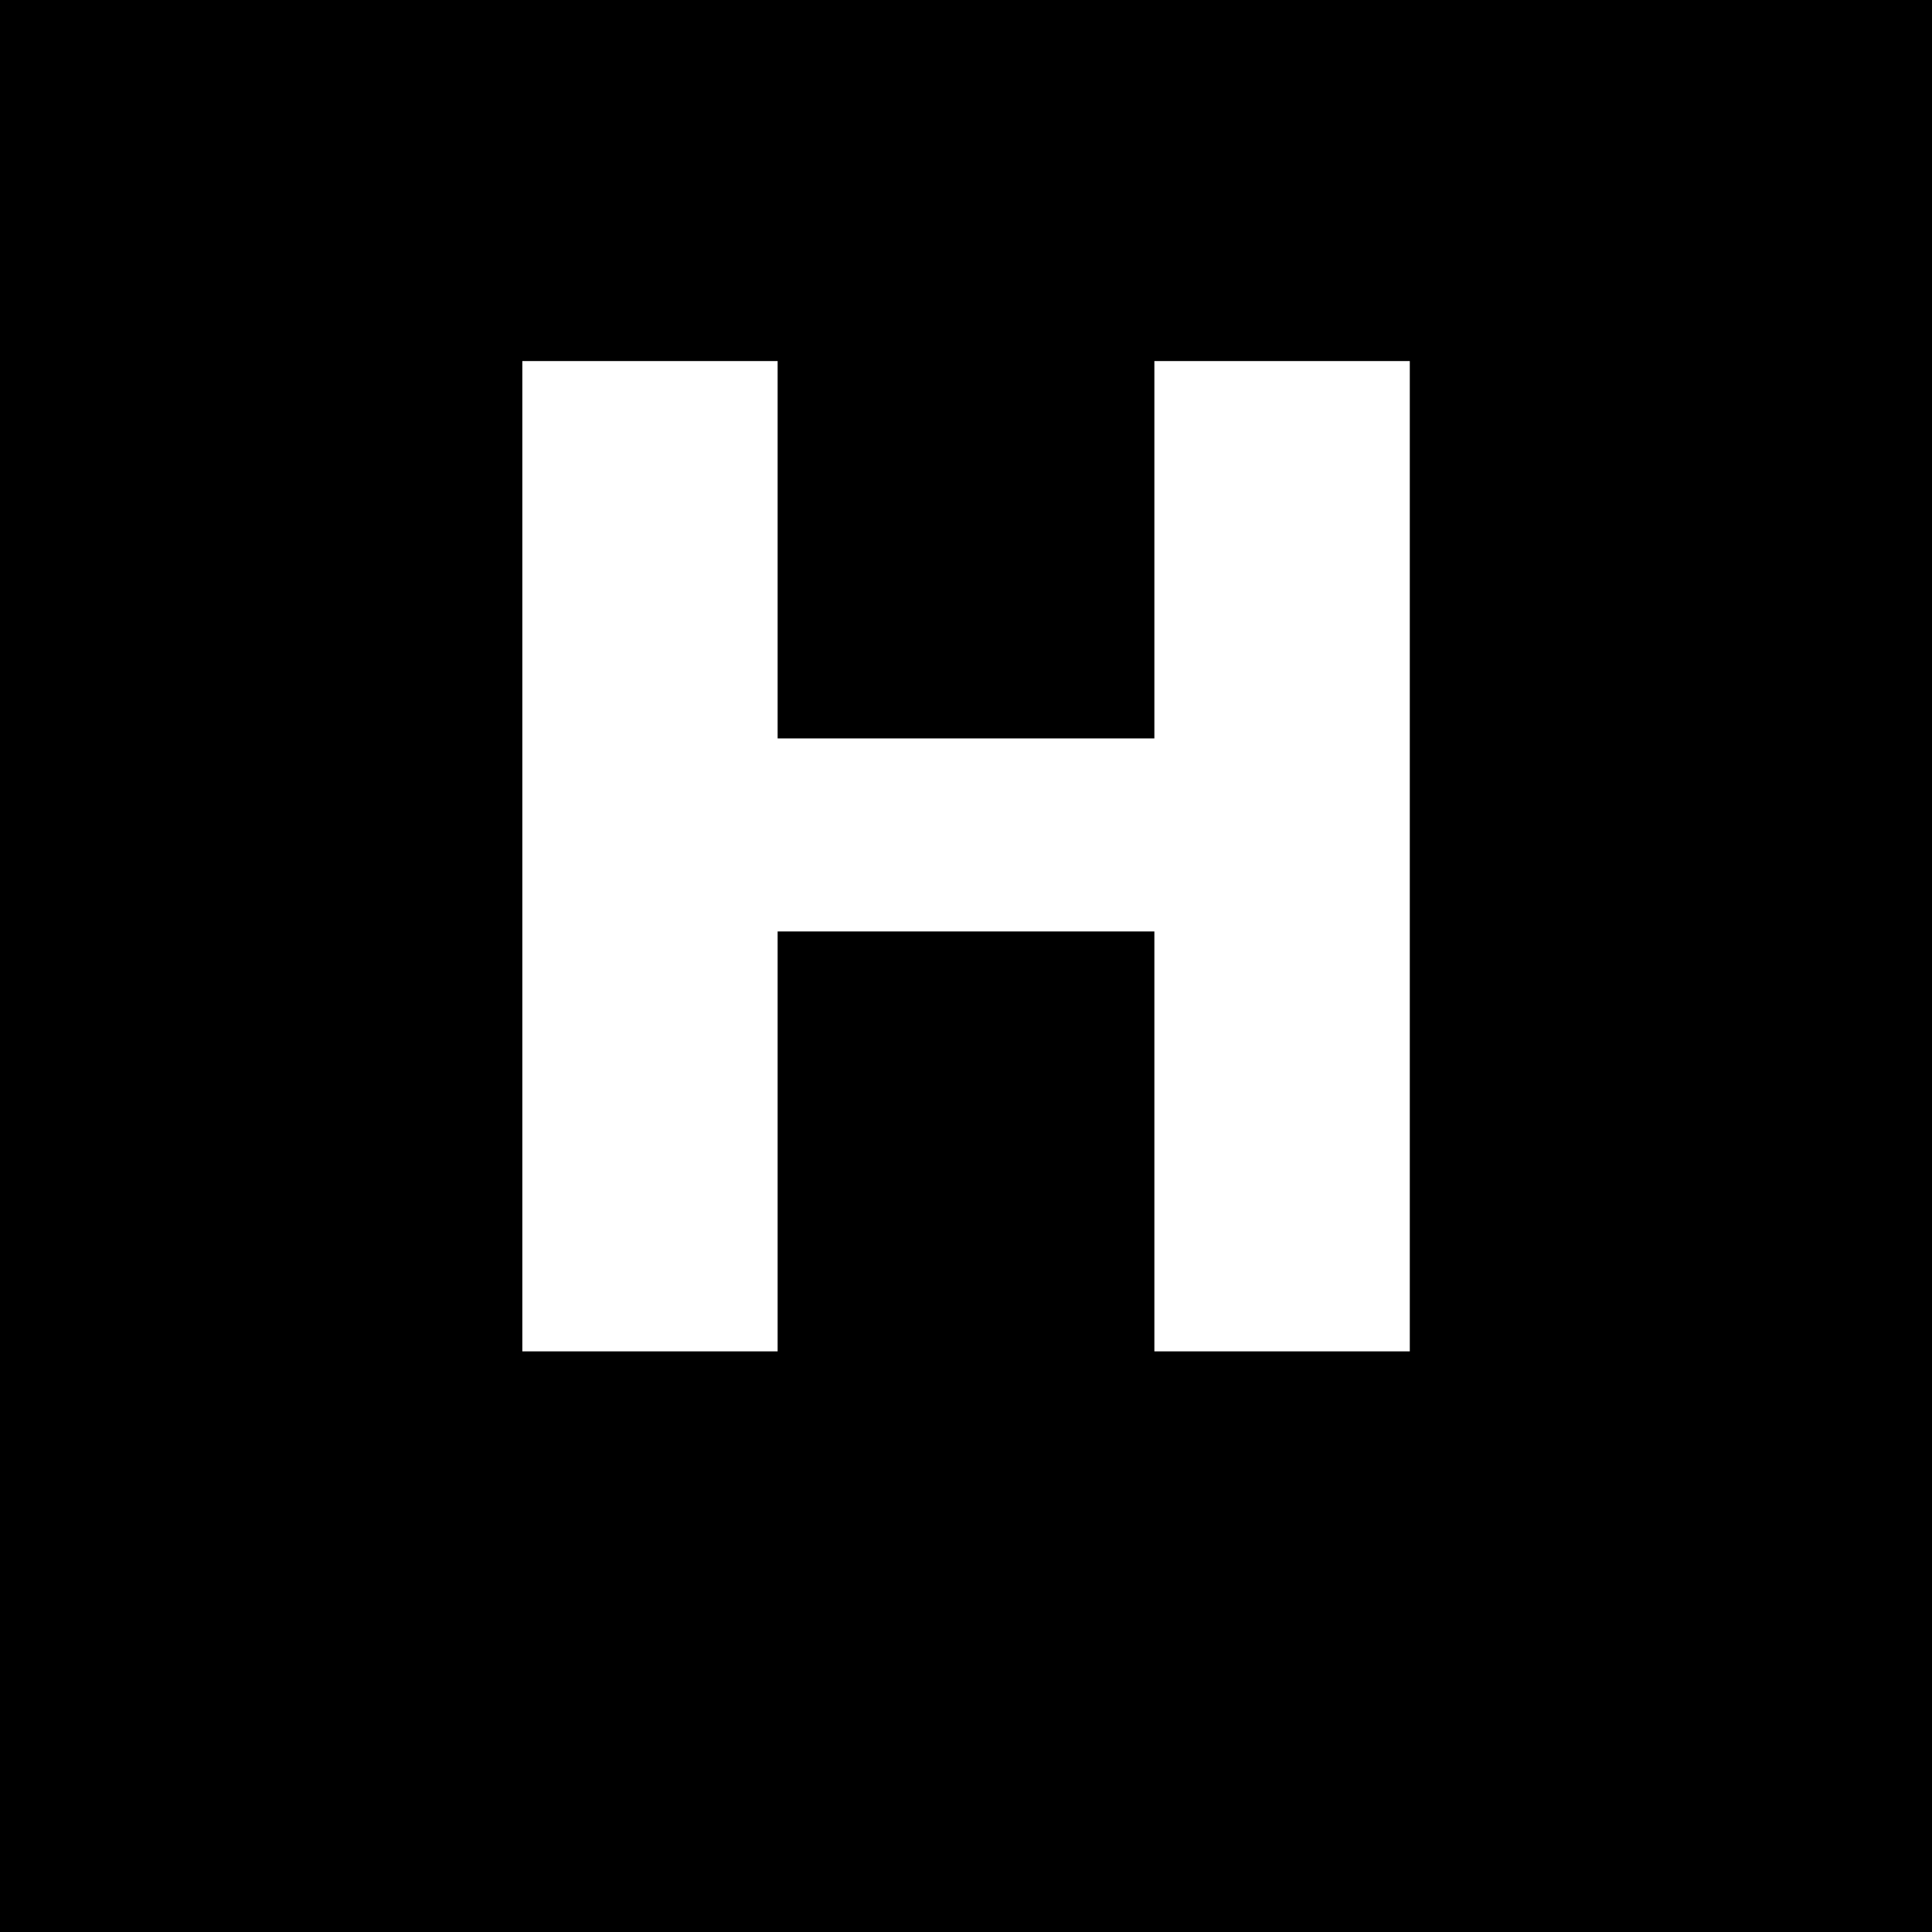
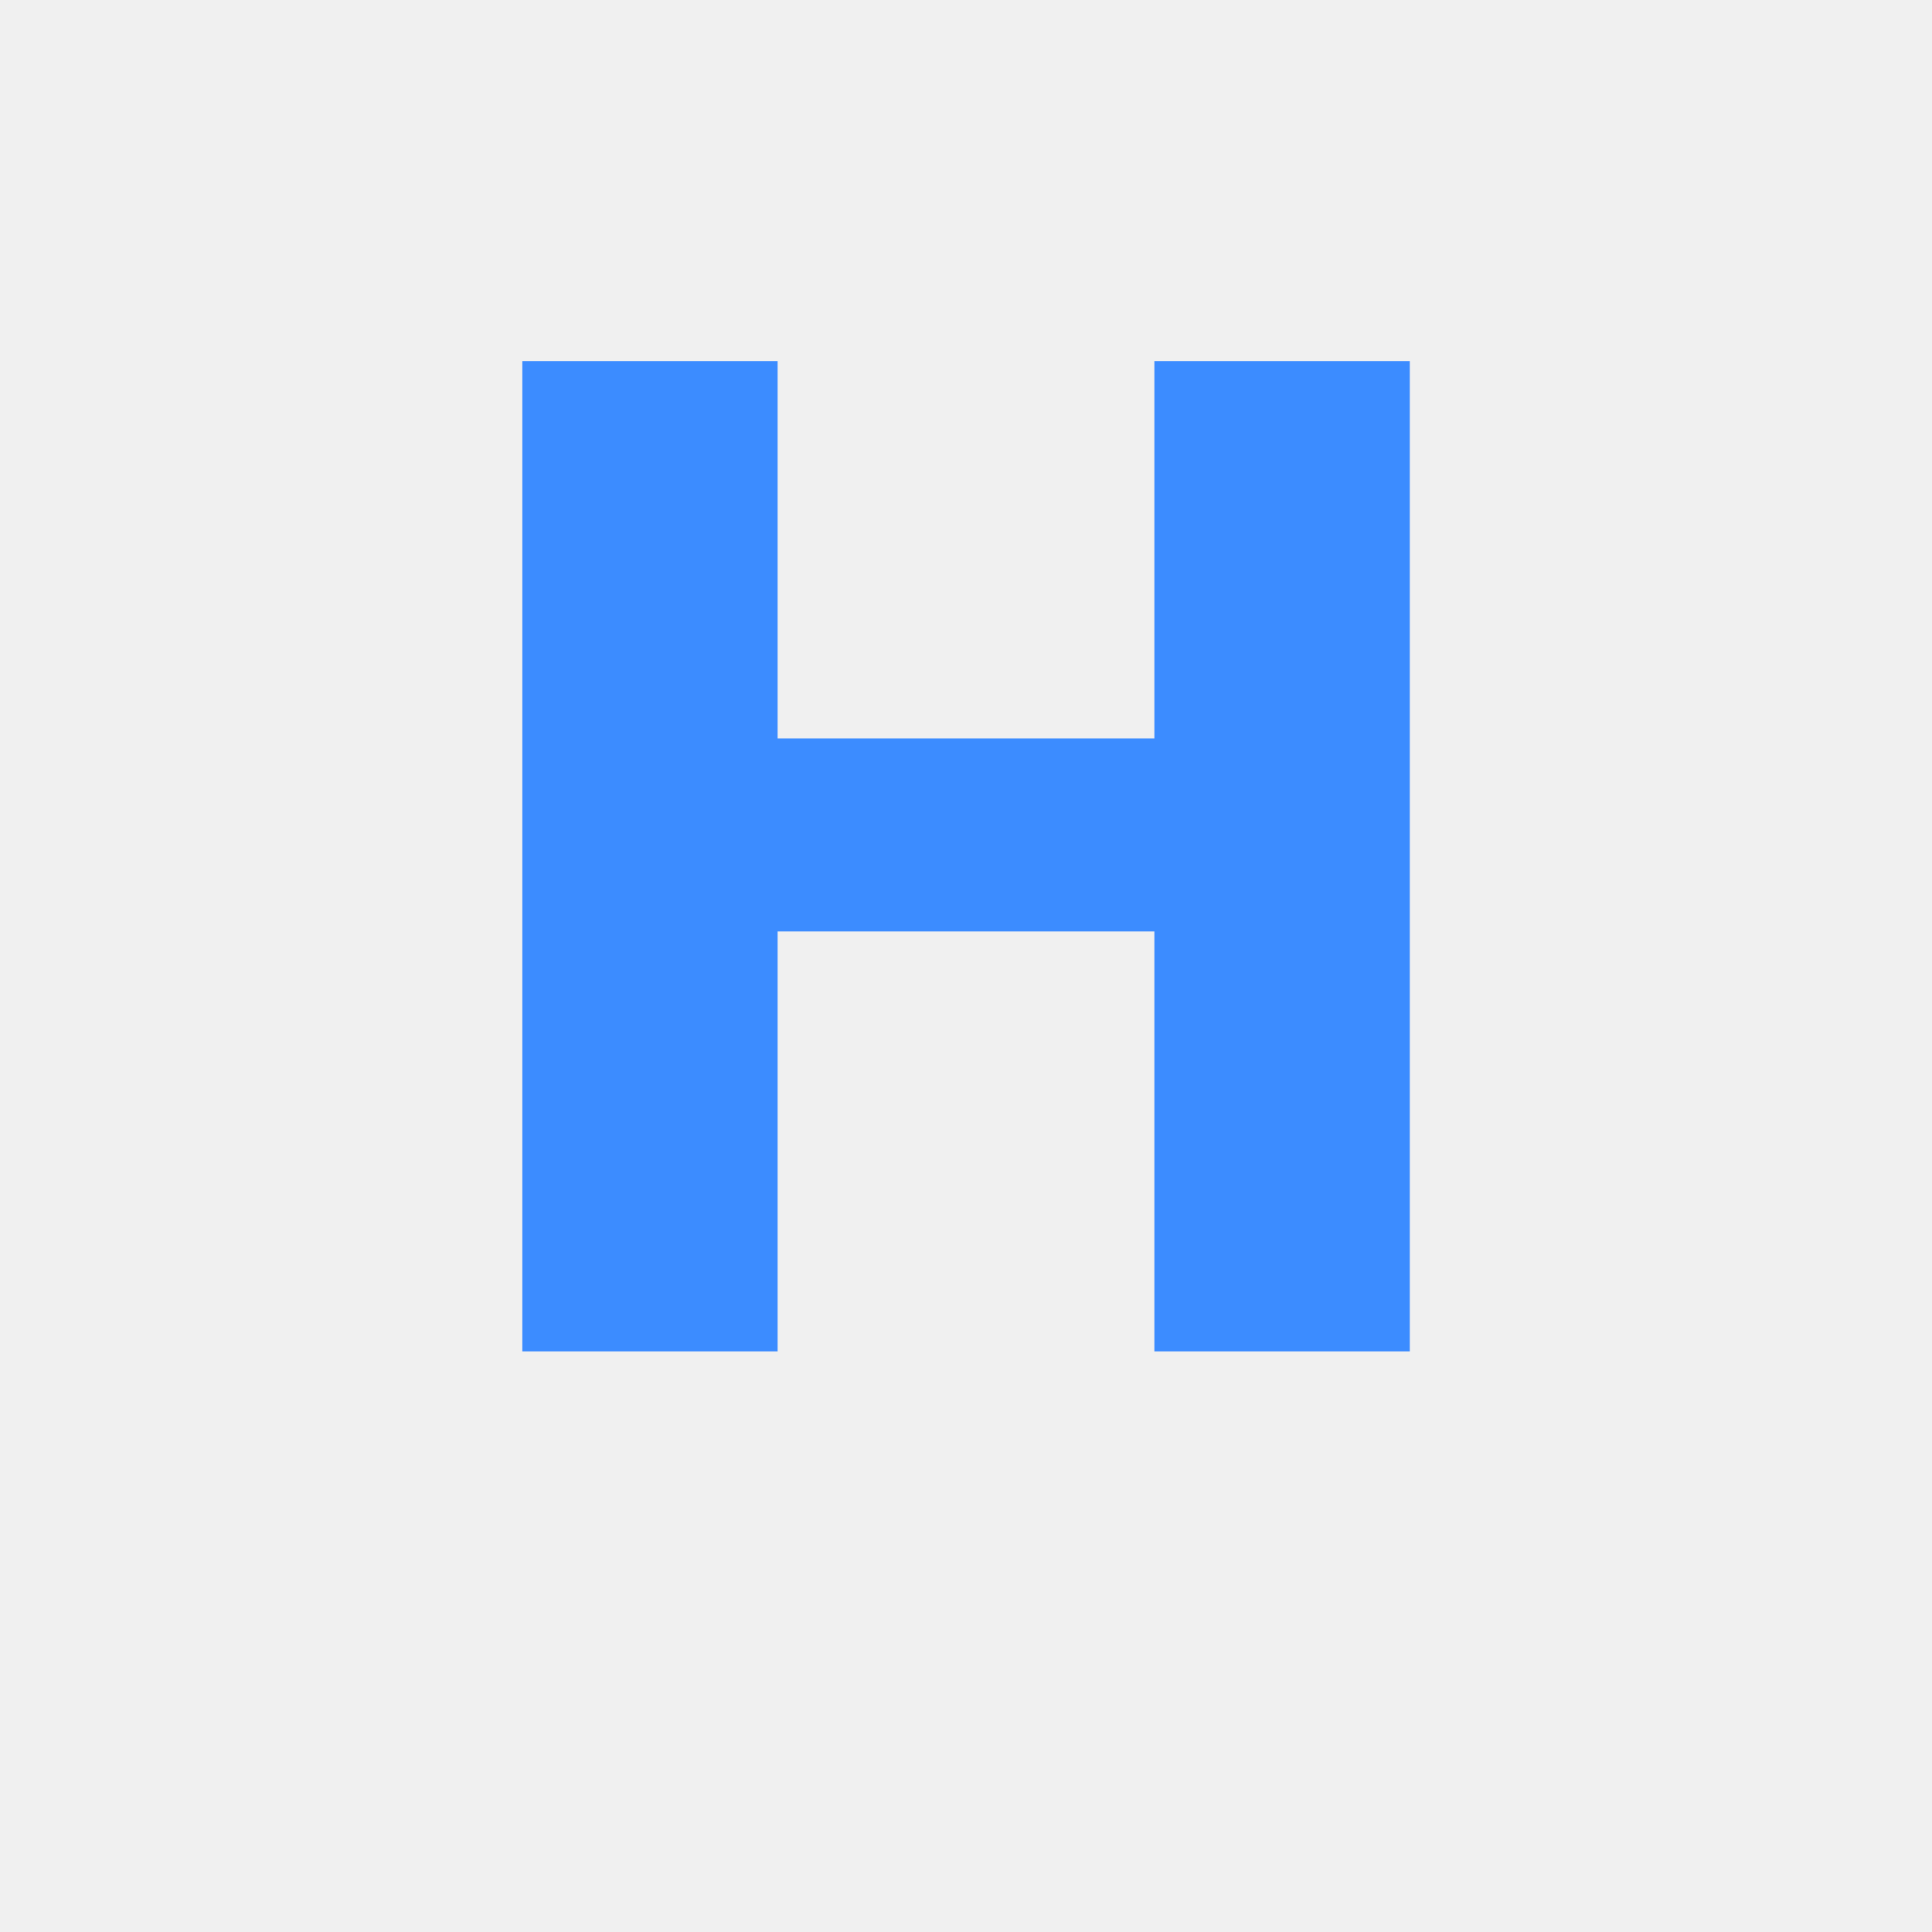
<svg xmlns="http://www.w3.org/2000/svg" width="256" height="256" viewBox="0 0 256 256">
-   <rect width="256" height="256" fill="black" />
-   <text x="50%" y="50%" font-family="DejaVu Sans, Arial, sans-serif" font-size="180" font-weight="bold" text-anchor="middle" dominant-baseline="middle" fill="white">H</text>
+   <rect width="256" height="256" fill="transparent" />
+   <text x="50%" y="50%" font-family="DejaVu Sans, Arial, sans-serif" font-size="180" font-weight="bold" text-anchor="middle" dominant-baseline="middle" fill="#3c8cff">H</text>
</svg>
